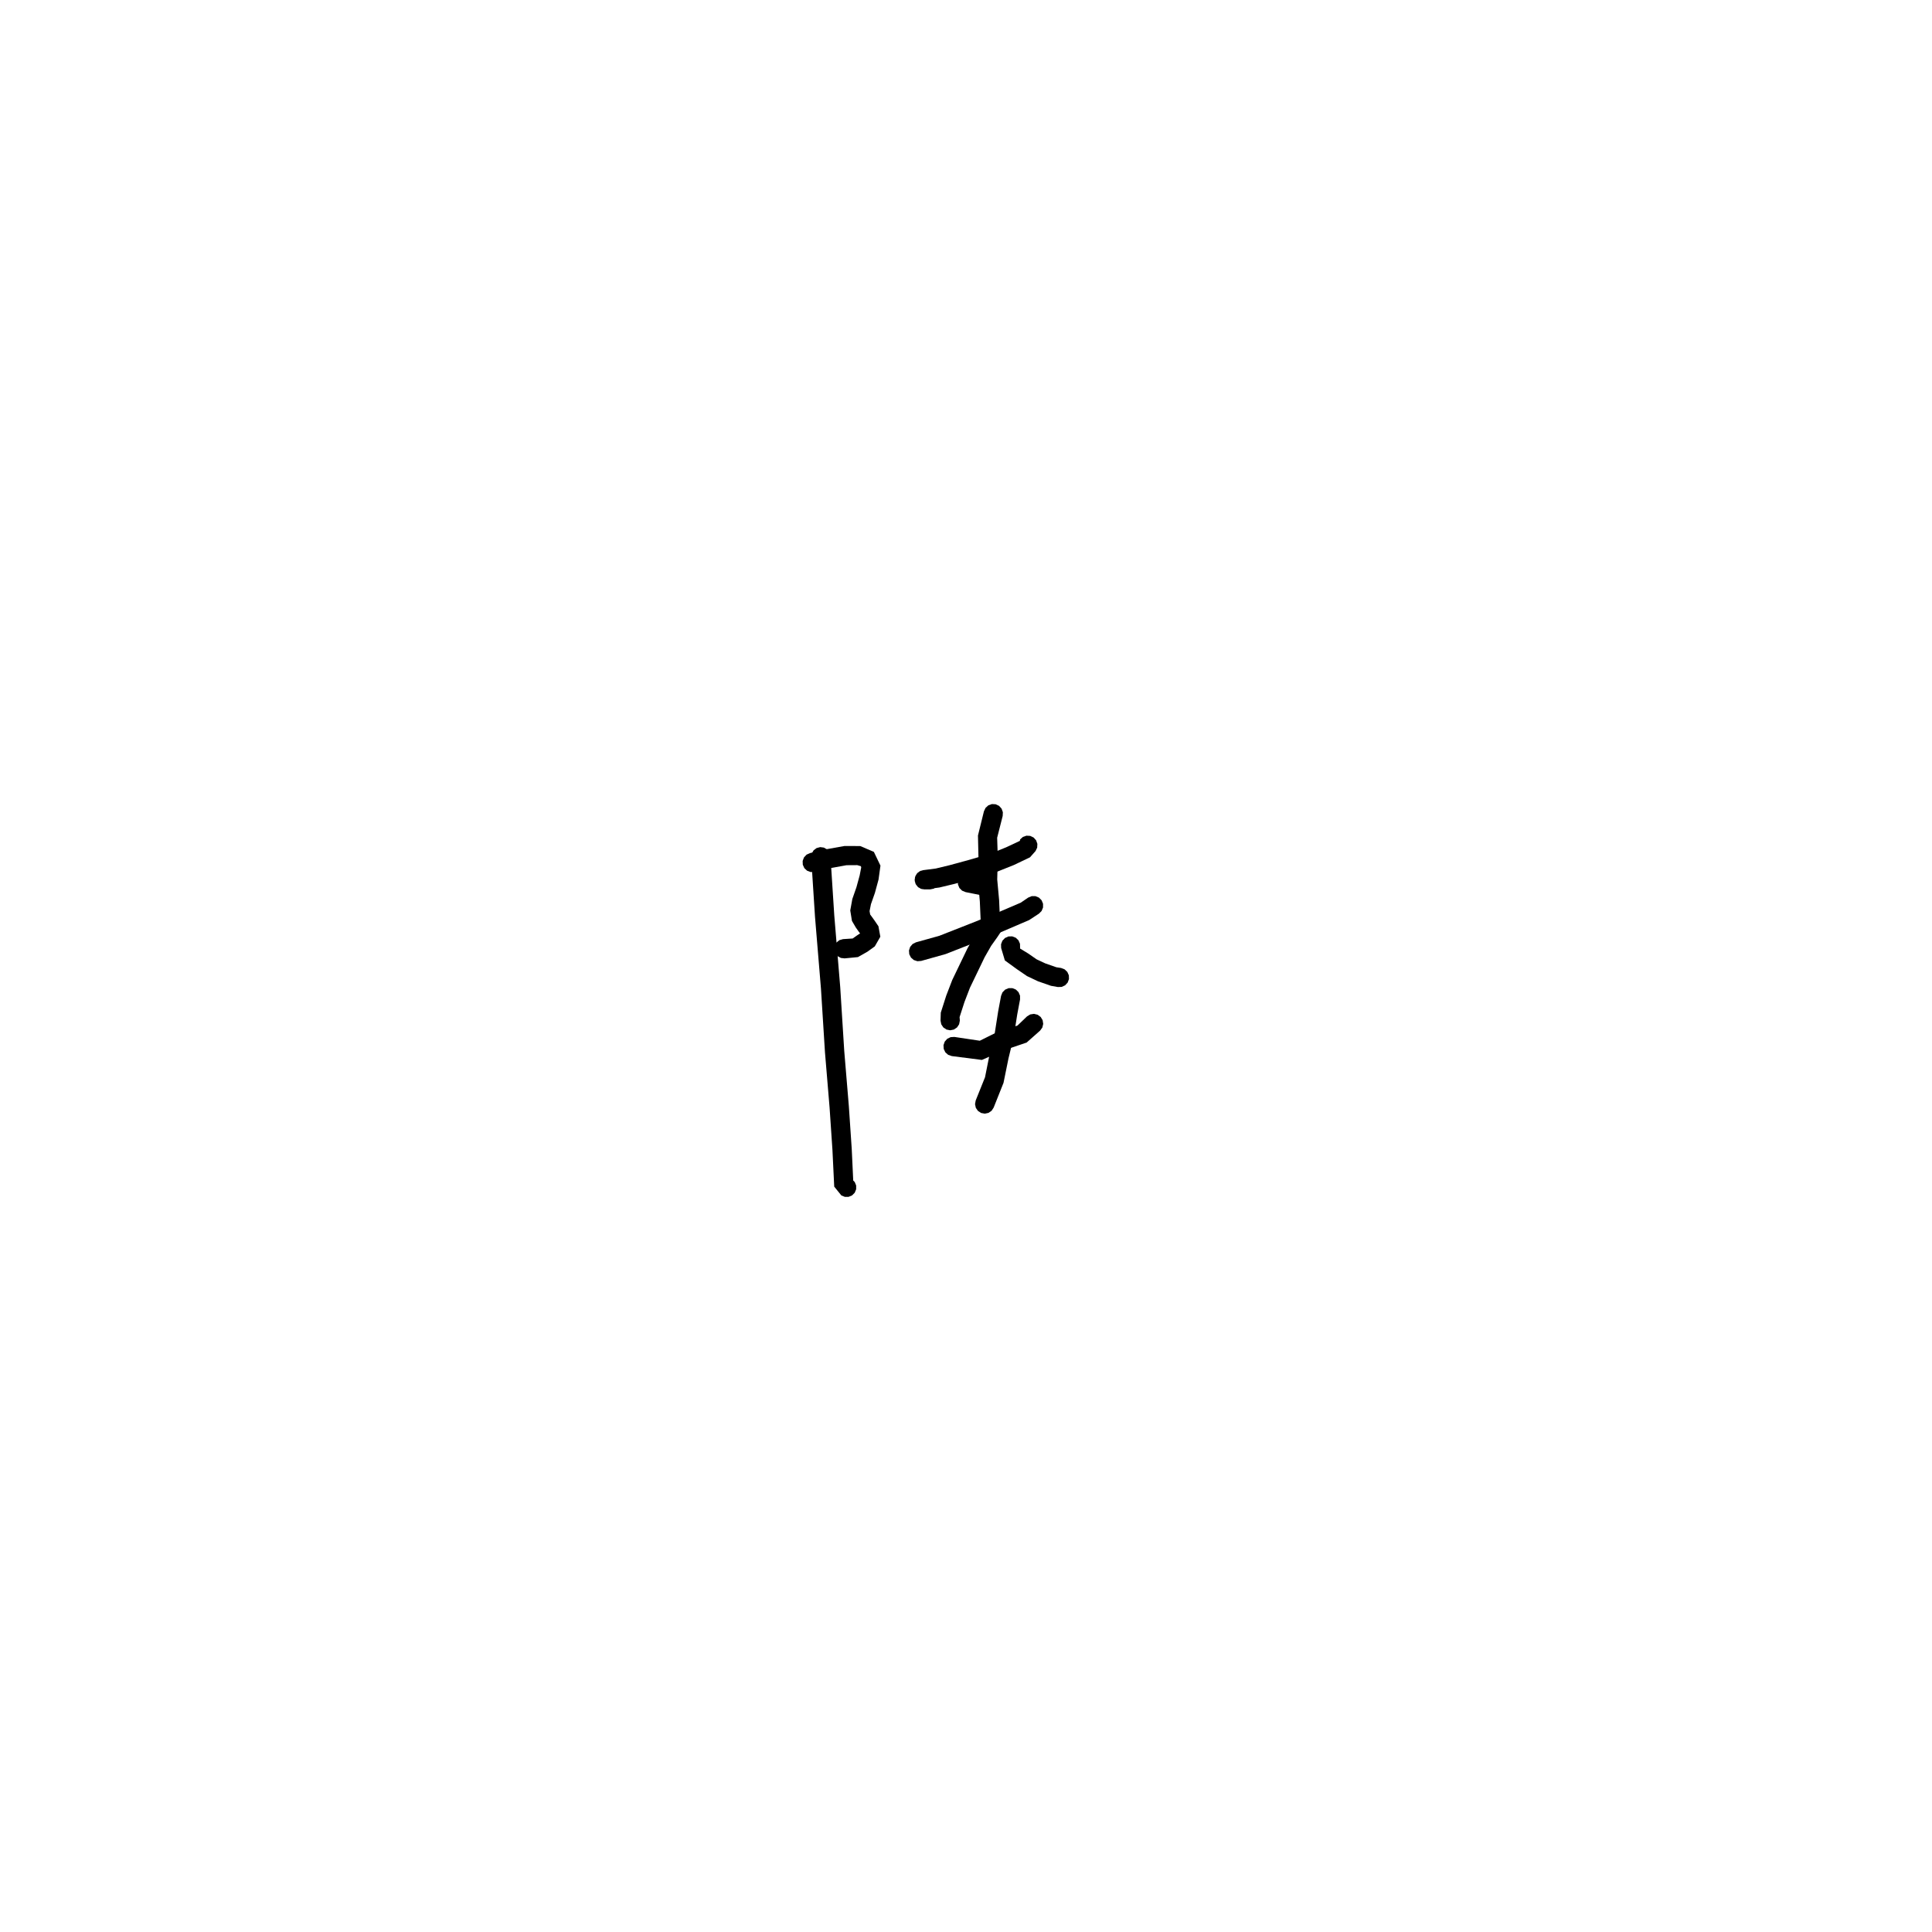
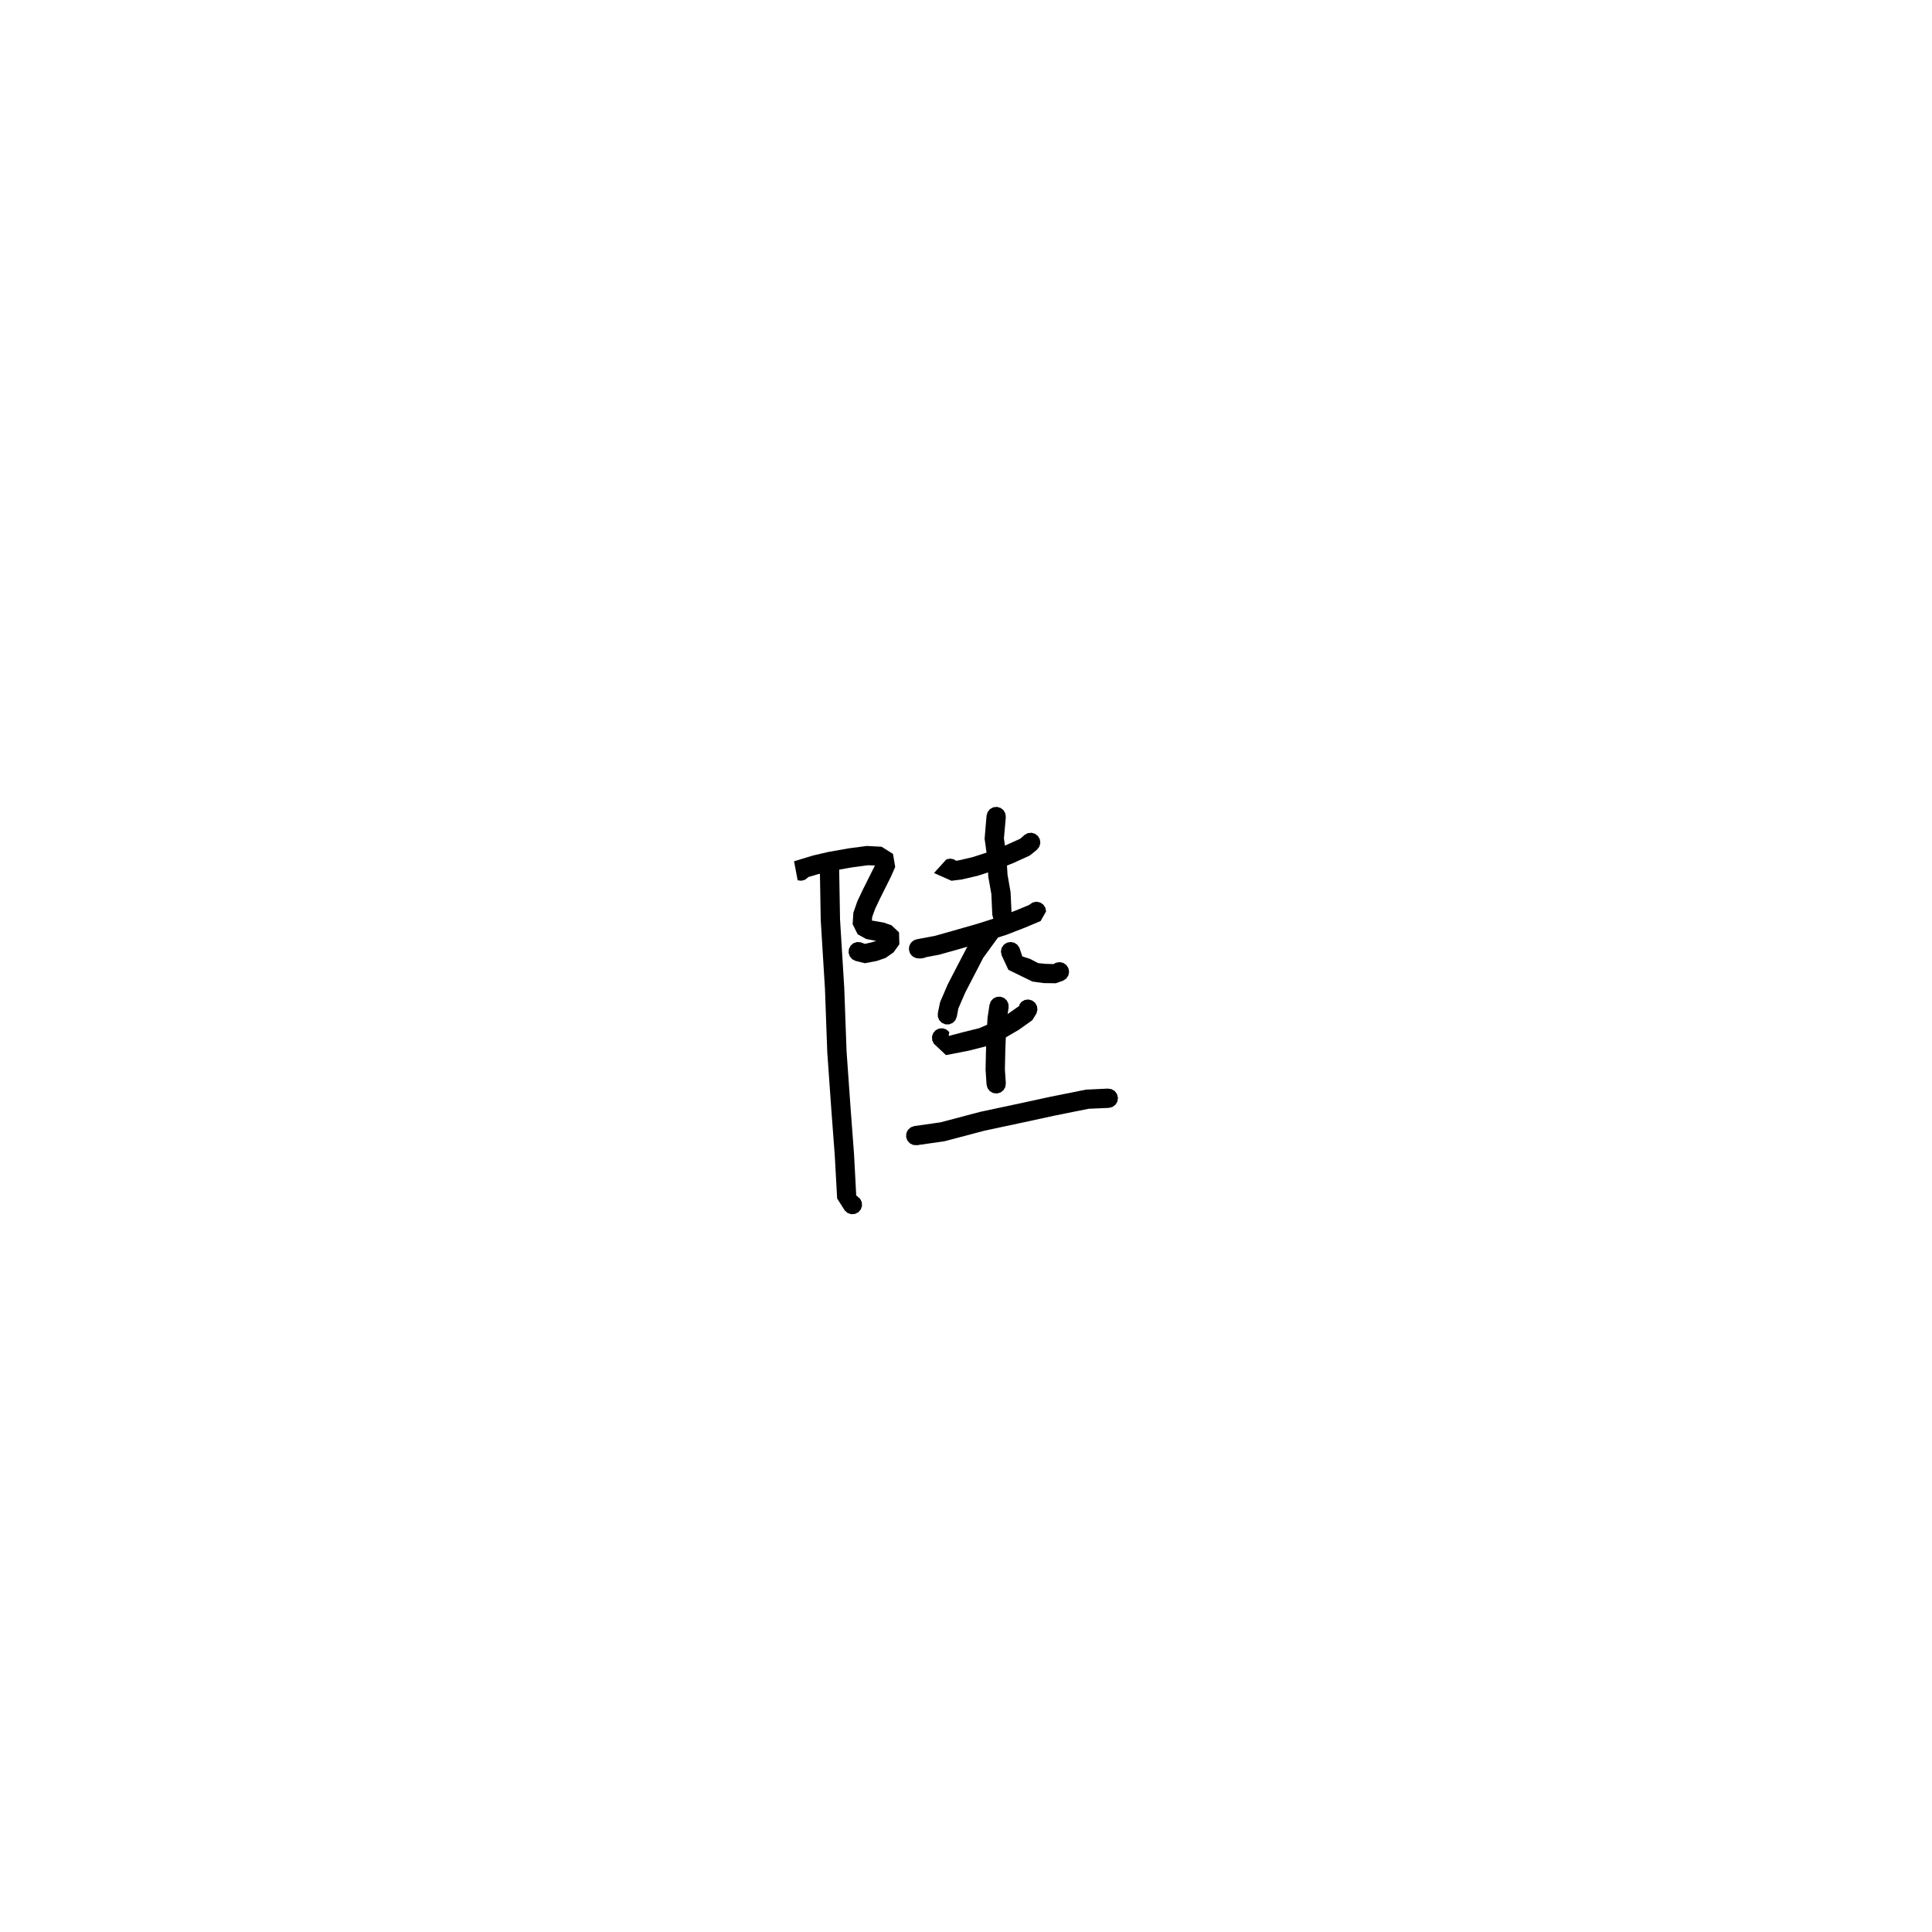
<svg xmlns="http://www.w3.org/2000/svg" viewBox="-300 -300 900 900" width="900" height="900" overflow="visible">
-   <path d="M 79.379 106.166 L 86.849 104.407 L 94.337 103.049 L 99.343 103.016 L 101.043 103.515 L 101.189 104.081 L 100.471 107.785 L 98.96 113.312 L 97.048 118.796 L 96.083 124.125 L 96.869 128.987 L 98.711 132.139 L 100.133 134.133 L 101.056 135.296 L 101.247 134.706 L 101.148 134.497 L 99.195 135.783 L 97.219 137.186 L 92.707 137.48 L 91.019 137.964 L 89.645 139.058 L 88.794 140.593 L 88.596 142.338 L 89.08 144.026 L 90.174 145.4 L 91.709 146.25 L 93.454 146.449 L 99.656 145.85 L 104.108 143.324 L 107.512 140.861 L 110.093 136.365 L 109.212 131.49 L 107.456 128.902 L 106.2 127.147 L 105.363 126.013 L 105.077 124.446 L 105.72 121.204 L 107.558 115.973 L 109.261 109.715 L 110.15 103.241 L 107.082 96.842 L 100.746 94.126 L 93.431 94.094 L 85.026 95.593 L 77.318 97.405 L 75.72 98.133 L 74.522 99.417 L 73.907 101.062 L 73.968 102.816 L 74.696 104.414 L 75.98 105.612 L 77.624 106.227 Z" fill="black" fill-rule="nonzero" />
-   <path d="M 77.875 99.397 L 79.664 127.12 L 82.432 160.509 L 84.306 190.236 L 86.451 215.968 L 87.784 235.709 L 88.613 252.774 L 91.923 256.869 L 93.546 257.539 L 95.302 257.538 L 96.924 256.864 L 98.164 255.621 L 98.834 253.998 L 98.832 252.242 L 98.159 250.621 L 96.916 249.381 L 97.548 251.691 L 96.769 235.183 L 95.424 215.282 L 93.283 189.585 L 91.408 159.848 L 88.639 126.451 L 86.857 98.817 L 86.404 97.121 L 85.337 95.727 L 83.817 94.847 L 82.076 94.616 L 80.38 95.069 L 78.986 96.137 L 78.106 97.656 Z" fill="black" fill-rule="nonzero" />
-   <path d="M 158.249 108.087 L 151.552 106.748 L 149.796 106.746 L 148.173 107.416 L 146.931 108.657 L 146.257 110.278 L 146.255 112.034 L 146.925 113.657 L 148.166 114.9 L 149.787 115.573 L 156.484 116.913 L 158.239 116.914 L 159.862 116.244 L 161.105 115.004 L 161.779 113.383 L 161.781 111.627 L 161.11 110.004 L 159.87 108.761 Z" fill="black" fill-rule="nonzero" />
-   <path d="M 133.259 105.321 L 130.58 105.321 L 128.858 105.664 L 127.398 106.639 L 126.423 108.099 L 126.08 109.821 L 126.423 111.543 L 127.398 113.003 L 128.858 113.979 L 130.58 114.321 L 133.259 114.321 L 134.981 113.979 L 136.441 113.003 L 137.416 111.543 L 137.759 109.821 L 137.416 108.099 L 136.441 106.639 L 134.981 105.664 Z M 131.162 114.284 L 137.57 113.441 L 144.564 111.767 L 153.497 109.331 L 163.897 106.316 L 172.284 102.966 L 179.807 99.372 L 182.395 96.45 L 183.154 94.867 L 183.249 93.114 L 182.667 91.457 L 181.495 90.15 L 179.911 89.391 L 178.158 89.295 L 176.502 89.878 L 175.195 91.05 L 175.104 91.699 L 168.698 94.712 L 161.014 97.791 L 151.057 100.669 L 142.311 103.054 L 135.912 104.595 L 129.998 105.359 L 128.335 105.922 L 127.014 107.078 L 126.235 108.652 L 126.118 110.403 L 126.681 112.067 L 127.837 113.388 L 129.41 114.167 Z" fill="black" fill-rule="nonzero" />
-   <path d="M 158.358 77.926 L 155.575 89.21 L 155.812 99.643 L 155.547 109.962 L 156.447 119.942 L 156.888 130.106 L 157.305 131.812 L 158.343 133.228 L 159.844 134.139 L 161.579 134.406 L 163.285 133.989 L 164.701 132.951 L 165.612 131.451 L 165.88 129.715 L 165.428 119.344 L 164.542 109.681 L 164.812 99.643 L 164.514 90.255 L 167.089 80.109 L 167.174 78.356 L 166.582 76.703 L 165.402 75.402 L 163.815 74.652 L 162.061 74.567 L 160.408 75.159 L 159.108 76.339 Z" fill="black" fill-rule="nonzero" />
-   <path d="M 129.115 147.637 L 140.525 144.434 L 155.272 138.649 L 166.058 134.334 L 179.417 128.603 L 183.969 125.619 L 185.212 124.379 L 185.886 122.758 L 185.888 121.002 L 185.217 119.379 L 183.977 118.136 L 182.356 117.462 L 180.6 117.461 L 178.977 118.131 L 175.494 120.504 L 162.603 126.023 L 151.96 130.28 L 137.6 135.923 L 126.688 138.97 L 125.123 139.764 L 123.98 141.097 L 123.434 142.766 L 123.568 144.517 L 124.363 146.083 L 125.696 147.226 L 127.364 147.771 Z" fill="black" fill-rule="nonzero" />
-   <path d="M 158.979 128.754 L 157.238 131.367 L 154.095 135.814 L 150.696 141.761 L 147.151 149.119 L 143.595 156.512 L 140.8 163.774 L 138.255 171.731 L 138.134 175.446 L 138.476 177.168 L 139.452 178.628 L 140.912 179.604 L 142.634 179.946 L 144.356 179.604 L 145.816 178.628 L 146.791 177.168 L 147.134 175.446 L 147.013 173.805 L 149.29 166.761 L 151.851 160.095 L 155.26 153.024 L 158.679 145.918 L 161.708 140.615 L 164.637 136.49 L 166.467 133.746 L 167.138 132.123 L 167.136 130.367 L 166.462 128.746 L 165.219 127.506 L 163.596 126.836 L 161.841 126.837 L 160.219 127.511 Z" fill="black" fill-rule="nonzero" />
-   <path d="M 166.366 141.601 L 168.1 147.406 L 173.845 151.573 L 178.424 154.703 L 183.539 157.12 L 189.594 159.232 L 192.787 159.796 L 194.542 159.741 L 196.142 159.019 L 197.345 157.739 L 197.966 156.097 L 197.911 154.342 L 197.189 152.742 L 195.909 151.539 L 194.267 150.918 L 192.103 150.589 L 186.907 148.773 L 182.915 146.904 L 178.922 144.141 L 175.204 141.88 L 175.152 139.649 L 174.444 138.042 L 173.175 136.829 L 171.538 136.193 L 169.783 136.232 L 168.176 136.94 L 166.962 138.209 L 166.327 139.846 Z" fill="black" fill-rule="nonzero" />
-   <path d="M 143.358 191.958 L 157.411 193.759 L 167.592 189.274 L 178.237 185.665 L 184.514 180.103 L 185.552 178.687 L 185.969 176.981 L 185.702 175.246 L 184.79 173.745 L 183.374 172.707 L 181.669 172.29 L 179.933 172.557 L 178.432 173.469 L 173.995 177.728 L 164.283 180.904 L 156.429 184.813 L 144.588 183.042 L 142.835 183.146 L 141.256 183.913 L 140.09 185.226 L 139.515 186.885 L 139.619 188.638 L 140.386 190.217 L 141.699 191.383 Z" fill="black" fill-rule="nonzero" />
-   <path d="M 166.336 163.903 L 164.983 171.124 L 163.399 181.264 L 161.008 191.081 L 158.861 201.827 L 154.527 212.614 L 154.206 214.341 L 154.569 216.058 L 155.562 217.506 L 157.034 218.464 L 158.76 218.785 L 160.478 218.422 L 161.926 217.429 L 162.883 215.957 L 167.478 204.423 L 169.796 193.026 L 172.226 183.022 L 173.857 172.626 L 175.182 165.561 L 175.163 163.806 L 174.473 162.191 L 173.218 160.963 L 171.588 160.309 L 169.833 160.329 L 168.218 161.018 L 166.99 162.273 Z" fill="black" fill-rule="nonzero" />
+   <path d="M 74.414 101.534 L 73.405 109.501 L 81.124 107.203 L 87.802 105.663 L 96.721 104.089 L 104.327 103.064 L 108.696 103.229 L 108.737 103.108 L 108.246 101.86 L 106.976 104.379 L 104.591 109.148 L 101.892 114.547 L 99.373 119.876 L 97.53 125.17 L 97.193 130.519 L 99.541 135.236 L 103.511 137.416 L 107.008 138.088 L 109.668 138.562 L 111.052 138.971 L 110.752 138.352 L 110.599 136.543 L 110.092 137.074 L 108.479 138.207 L 106.149 138.947 L 102.902 139.696 L 101.013 138.977 L 99.263 138.833 L 97.591 139.37 L 96.252 140.506 L 95.45 142.067 L 95.306 143.817 L 95.843 145.489 L 96.979 146.828 L 98.541 147.63 L 102.902 148.696 L 108.404 147.66 L 112.504 146.257 L 116.247 143.64 L 118.955 139.886 L 118.802 134.327 L 115.287 131.029 L 111.85 129.831 L 108.617 129.233 L 106.221 128.834 L 105.905 128.872 L 106.111 129.303 L 106.309 127.152 L 107.681 123.338 L 109.983 118.489 L 112.641 113.173 L 115.078 108.299 L 117.022 103.854 L 115.995 97.785 L 110.679 94.45 L 103.798 94.079 L 95.332 95.197 L 86.037 96.837 L 78.786 98.512 L 69.898 101.213 L 71.568 110.073 L 73.31 110.292 L 75.004 109.828 L 76.391 108.752 L 77.26 107.227 L 77.48 105.485 L 77.016 103.791 L 75.939 102.404 Z" fill="black" fill-rule="nonzero" />
+   <path d="M 81.885 103.204 L 82.334 128.761 L 84.3 160.669 L 85.372 190.147 L 87.253 216.755 L 88.858 238.149 L 89.977 258.304 L 93.498 263.861 L 94.805 265.033 L 96.462 265.615 L 98.215 265.52 L 99.798 264.761 L 100.97 263.453 L 101.553 261.797 L 101.457 260.044 L 100.698 258.461 L 98.862 256.874 L 97.839 237.565 L 96.229 216.103 L 94.36 189.674 L 93.289 160.224 L 91.326 128.382 L 90.883 103.046 L 90.511 101.33 L 89.51 99.888 L 88.033 98.938 L 86.305 98.626 L 84.589 98.998 L 83.147 99.999 L 82.197 101.476 Z" fill="black" fill-rule="nonzero" />
+   <path d="M 140.861 100.328 L 135.096 106.686 L 143.215 110.293 L 148.03 109.688 L 155.368 107.993 L 163.964 105.222 L 171.707 102.181 L 179.632 98.581 L 183.015 95.868 L 184.118 94.502 L 184.615 92.818 L 184.43 91.072 L 183.591 89.53 L 182.225 88.426 L 180.541 87.929 L 178.795 88.114 L 177.253 88.954 L 175.279 90.704 L 168.204 93.891 L 160.946 96.743 L 152.936 99.328 L 146.345 100.847 L 142.589 101.314 L 143.922 104.921 L 144.407 108.6 L 145.854 107.607 L 146.812 106.136 L 147.134 104.409 L 146.77 102.692 L 145.777 101.244 L 144.305 100.286 L 142.579 99.965 Z" fill="black" fill-rule="nonzero" />
+   <path d="M 159.579 79.967 L 158.67 90.69 L 159.852 99.278 L 160.395 108.456 L 161.819 116.539 L 162.246 126.097 L 162.666 127.802 L 163.707 129.216 L 165.21 130.124 L 166.945 130.388 L 168.65 129.968 L 170.064 128.927 L 170.972 127.424 L 171.236 125.689 L 170.77 115.604 L 169.337 107.437 L 168.809 98.401 L 167.669 90.56 L 168.546 80.747 L 168.354 79.002 L 167.508 77.463 L 166.138 76.365 L 164.452 75.874 L 162.707 76.066 L 161.168 76.911 L 160.07 78.281 Z" fill="black" fill-rule="nonzero" />
+   <path d="M 129.241 137.464 L 127.902 137.464 L 126.18 137.807 L 124.72 138.782 L 123.744 140.242 L 123.402 141.964 L 123.744 143.686 L 124.72 145.146 L 126.18 146.122 L 127.902 146.464 L 129.241 146.464 L 130.963 146.122 L 132.423 145.146 L 133.399 143.686 L 133.741 141.964 L 133.399 140.242 L 132.423 138.782 L 130.963 137.807 Z M 128.731 146.387 L 137.5 144.738 L 146.273 142.275 L 157.592 139.041 L 168.753 135.501 L 177.26 132.211 L 184.765 129.055 L 187.312 124.554 L 186.97 122.832 L 185.994 121.372 L 184.535 120.396 L 182.812 120.054 L 181.09 120.396 L 179.631 121.372 L 178.655 122.832 L 178.312 124.554 L 180.86 120.945 L 173.901 123.861 L 165.801 126.999 L 154.997 130.423 L 143.816 133.617 L 135.446 135.976 L 127.072 137.541 L 125.443 138.195 L 124.188 139.423 L 123.498 141.038 L 123.479 142.794 L 124.133 144.423 L 125.361 145.678 L 126.975 146.368 Z" fill="black" fill-rule="nonzero" />
+   <path d="M 157.745 131.282 L 150.431 141.355 L 145.604 150.607 L 141.514 158.518 L 137.937 166.825 L 136.882 171.885 L 136.88 173.641 L 137.55 175.264 L 138.791 176.507 L 140.412 177.18 L 142.168 177.182 L 143.791 176.512 L 145.034 175.272 L 145.707 173.65 L 146.438 169.782 L 149.646 162.375 L 153.593 154.751 L 158.051 146.145 L 165.023 136.575 L 165.759 134.981 L 165.829 133.227 L 165.222 131.579 L 164.031 130.289 L 162.437 129.553 L 160.682 129.484 L 159.035 130.091 Z" fill="black" fill-rule="nonzero" />
+   <path d="M 166.605 145.034 L 169.752 151.784 L 176.105 154.889 L 180.935 157.242 L 186.251 157.971 L 191.81 158.042 L 195.198 156.857 L 196.67 155.899 L 197.663 154.451 L 198.026 152.733 L 197.705 151.007 L 196.747 149.536 L 195.299 148.542 L 193.582 148.179 L 191.856 148.5 L 190.779 149.101 L 186.874 148.993 L 183.619 148.651 L 179.877 146.718 L 176.23 145.537 L 174.913 141.573 L 173.934 140.115 L 172.472 139.143 L 170.75 138.804 L 169.028 139.15 L 167.57 140.128 L 166.598 141.59 L 166.259 143.313 Z" fill="black" fill-rule="nonzero" />
+   <path d="M 135.016 186.182 L 140.673 191.51 L 151.163 189.47 L 159.101 187.468 L 167.682 183.757 L 174.53 179.768 L 180.875 175.253 L 182.82 172.102 L 183.283 170.408 L 183.064 168.666 L 182.194 167.141 L 180.807 166.064 L 179.114 165.601 L 177.372 165.82 L 175.846 166.69 L 174.77 168.077 L 174.929 168.497 L 169.666 172.196 L 163.657 175.707 L 156.167 178.96 L 149.105 180.709 L 141.917 182.597 L 142.216 180.782 L 140.909 179.61 L 139.252 179.027 L 137.499 179.123 L 135.916 179.882 L 134.744 181.189 L 134.161 182.846 L 134.257 184.599 Z" fill="black" fill-rule="nonzero" />
+   <path d="M 160.954 168.066 L 160.03 174.123 L 159.567 182.47 L 159.297 189.781 L 159.117 198.295 L 159.572 205.21 L 160.029 206.906 L 161.099 208.297 L 162.621 209.174 L 164.362 209.401 L 166.057 208.944 L 167.449 207.874 L 168.325 206.352 L 168.553 204.611 L 168.115 198.134 L 168.293 190.04 L 168.558 182.888 L 168.988 174.984 L 169.849 169.434 L 169.773 167.68 L 169.031 166.089 L 167.736 164.903 L 166.086 164.302 L 164.332 164.379 L 162.741 165.121 L 161.555 166.416 Z" fill="black" fill-rule="nonzero" />
+   <path d="M 127.199 233.473 L 140.011 231.631 L 158.686 226.697 L 174.919 223.239 L 190.964 219.762 L 207.11 216.508 L 216.499 216.102 L 218.204 215.682 L 219.618 214.641 L 220.526 213.139 L 220.79 211.403 L 220.37 209.698 L 219.329 208.284 L 217.826 207.376 L 216.09 207.112 L 205.837 207.599 L 189.125 210.952 L 173.028 214.44 L 156.582 217.946 L 138.114 222.833 L 125.926 224.563 L 124.27 225.146 L 122.963 226.318 L 122.203 227.901 L 122.108 229.654 L 122.69 231.311 L 123.862 232.618 L 125.446 233.377 Z" fill="black" fill-rule="nonzero" />
</svg>
